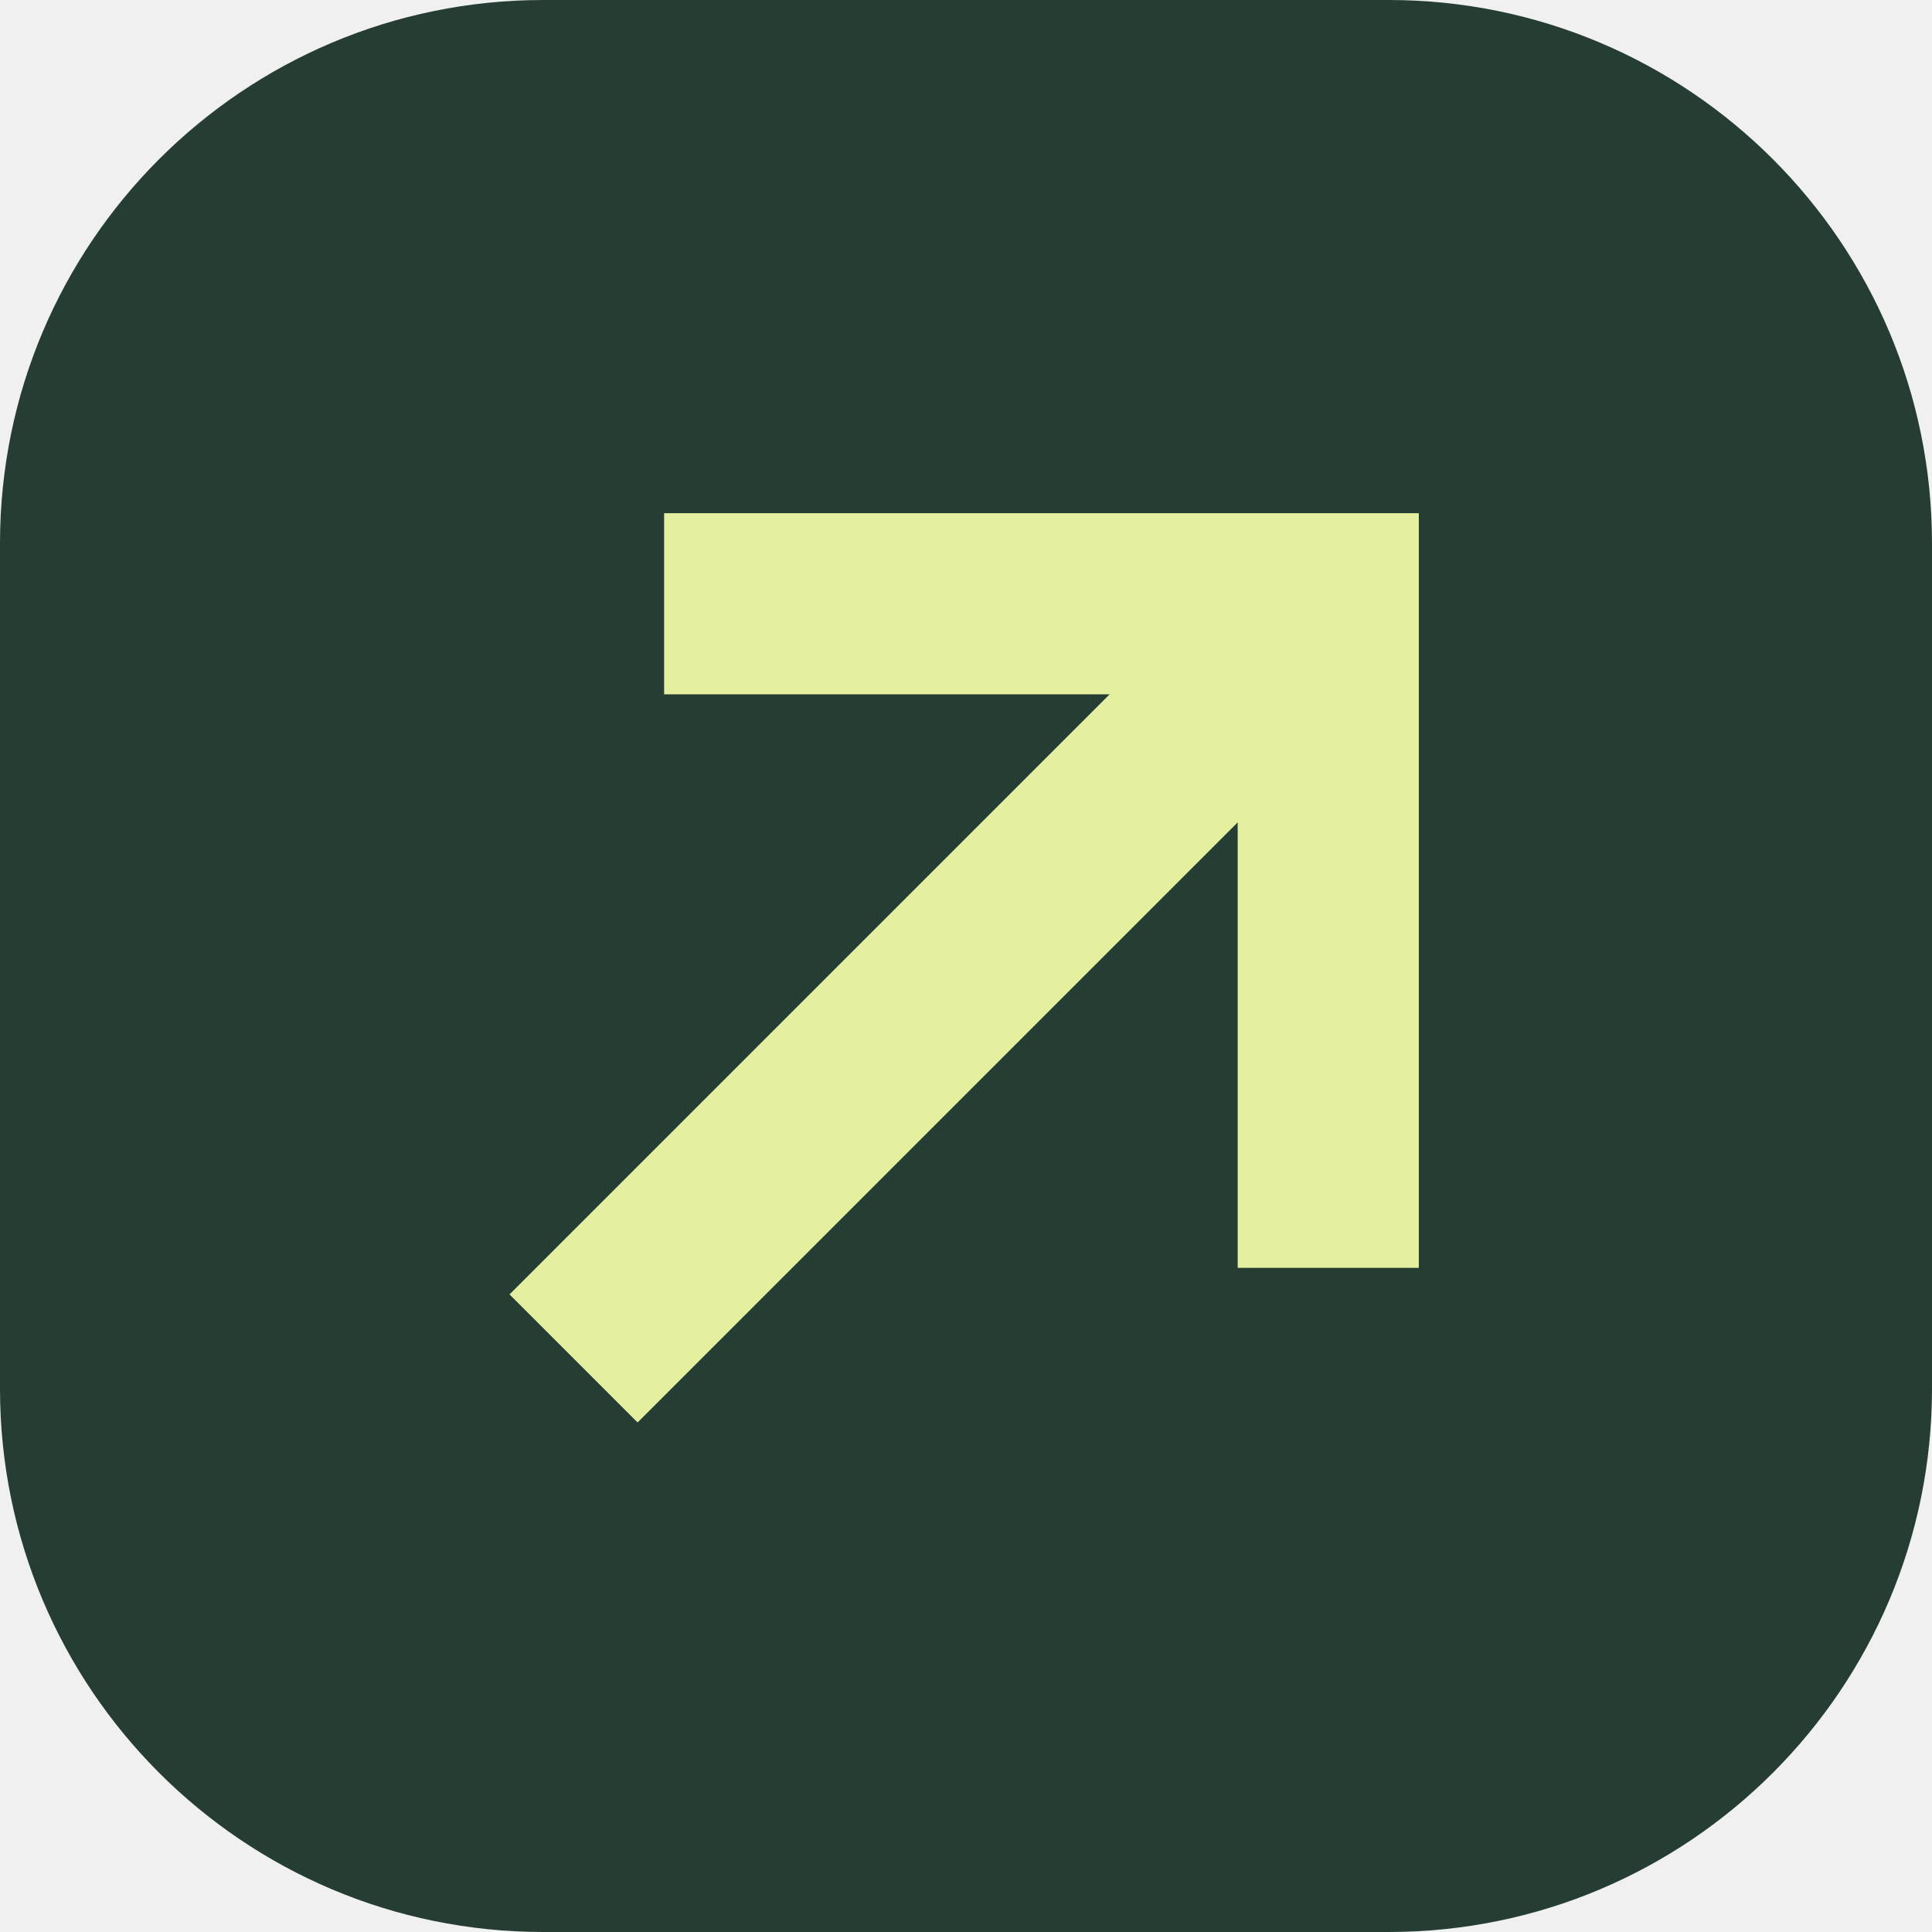
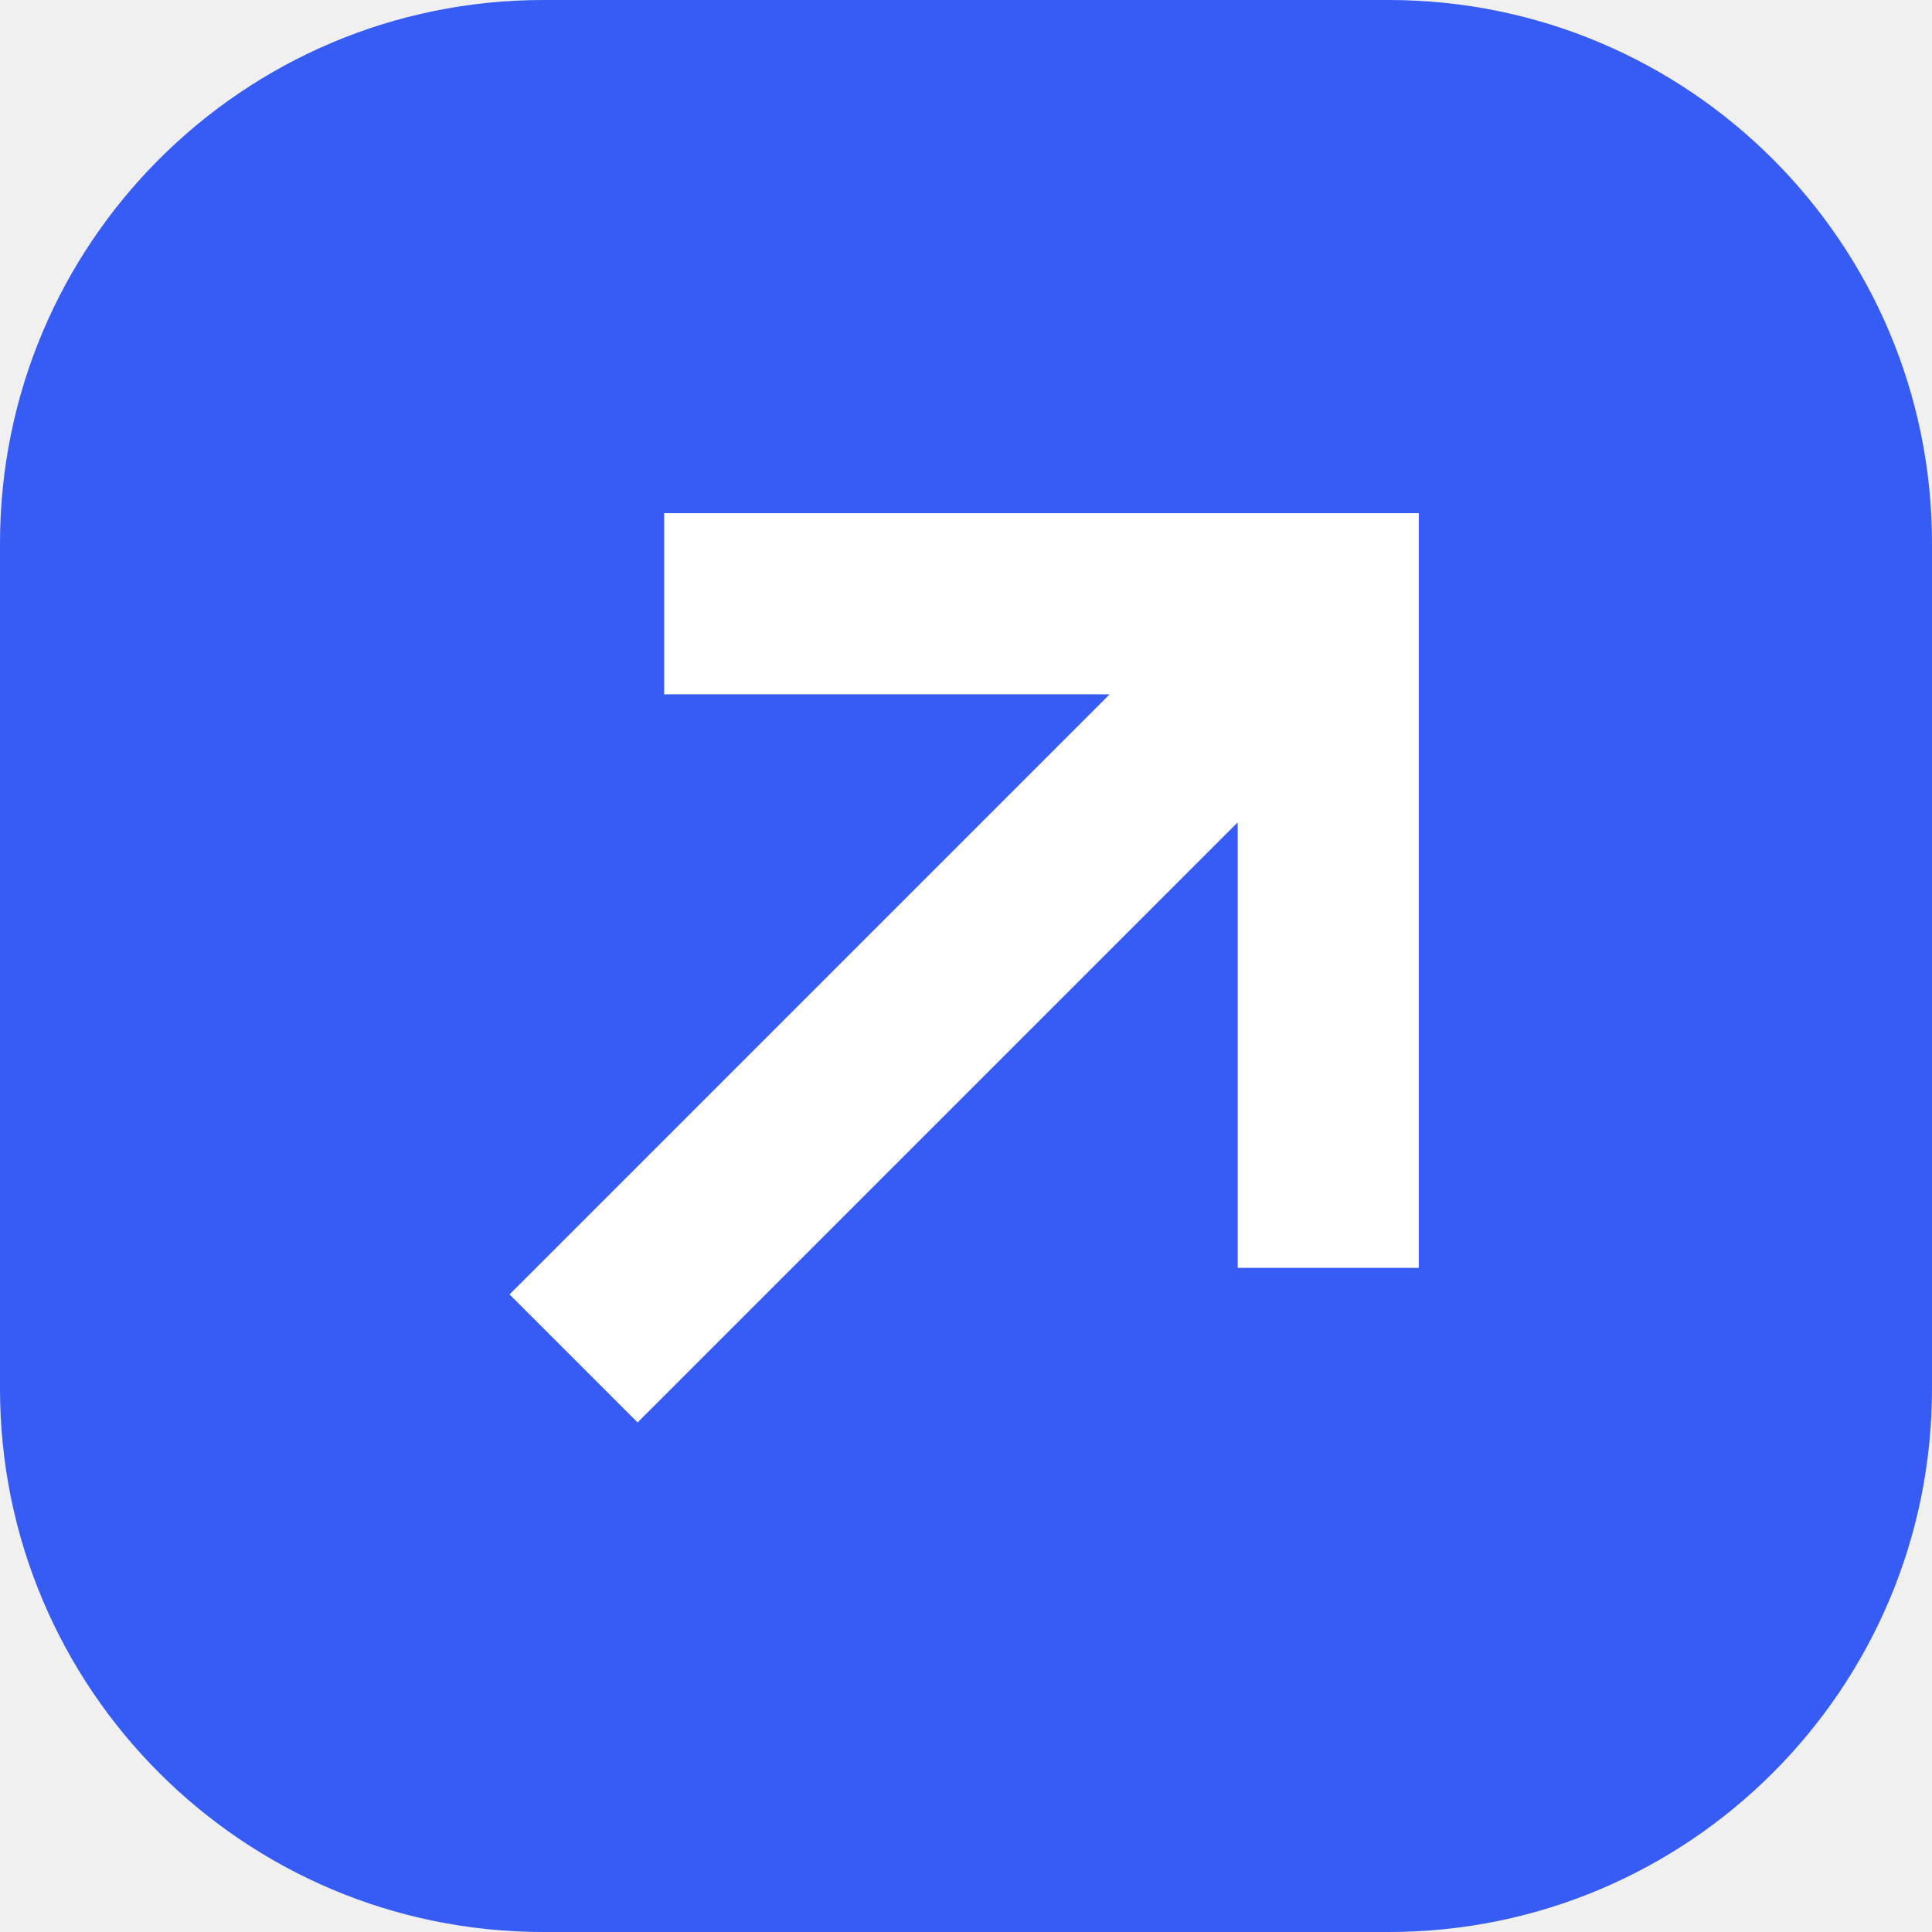
<svg xmlns="http://www.w3.org/2000/svg" viewBox="0 0 64 64">
-   <rect width="64" height="64" rx="18" fill="#263d33" />
-   <path d="M19 45 44 20M22 20h22v22" stroke="#e4f0a0" stroke-width="6" fill="none" />
+   <rect width="64" height="64" rx="18" fill="#365cf5" />
+   <path d="M19 45 44 20M22 20h22v22" stroke="#ffffff" stroke-width="6" fill="none" />
</svg>
